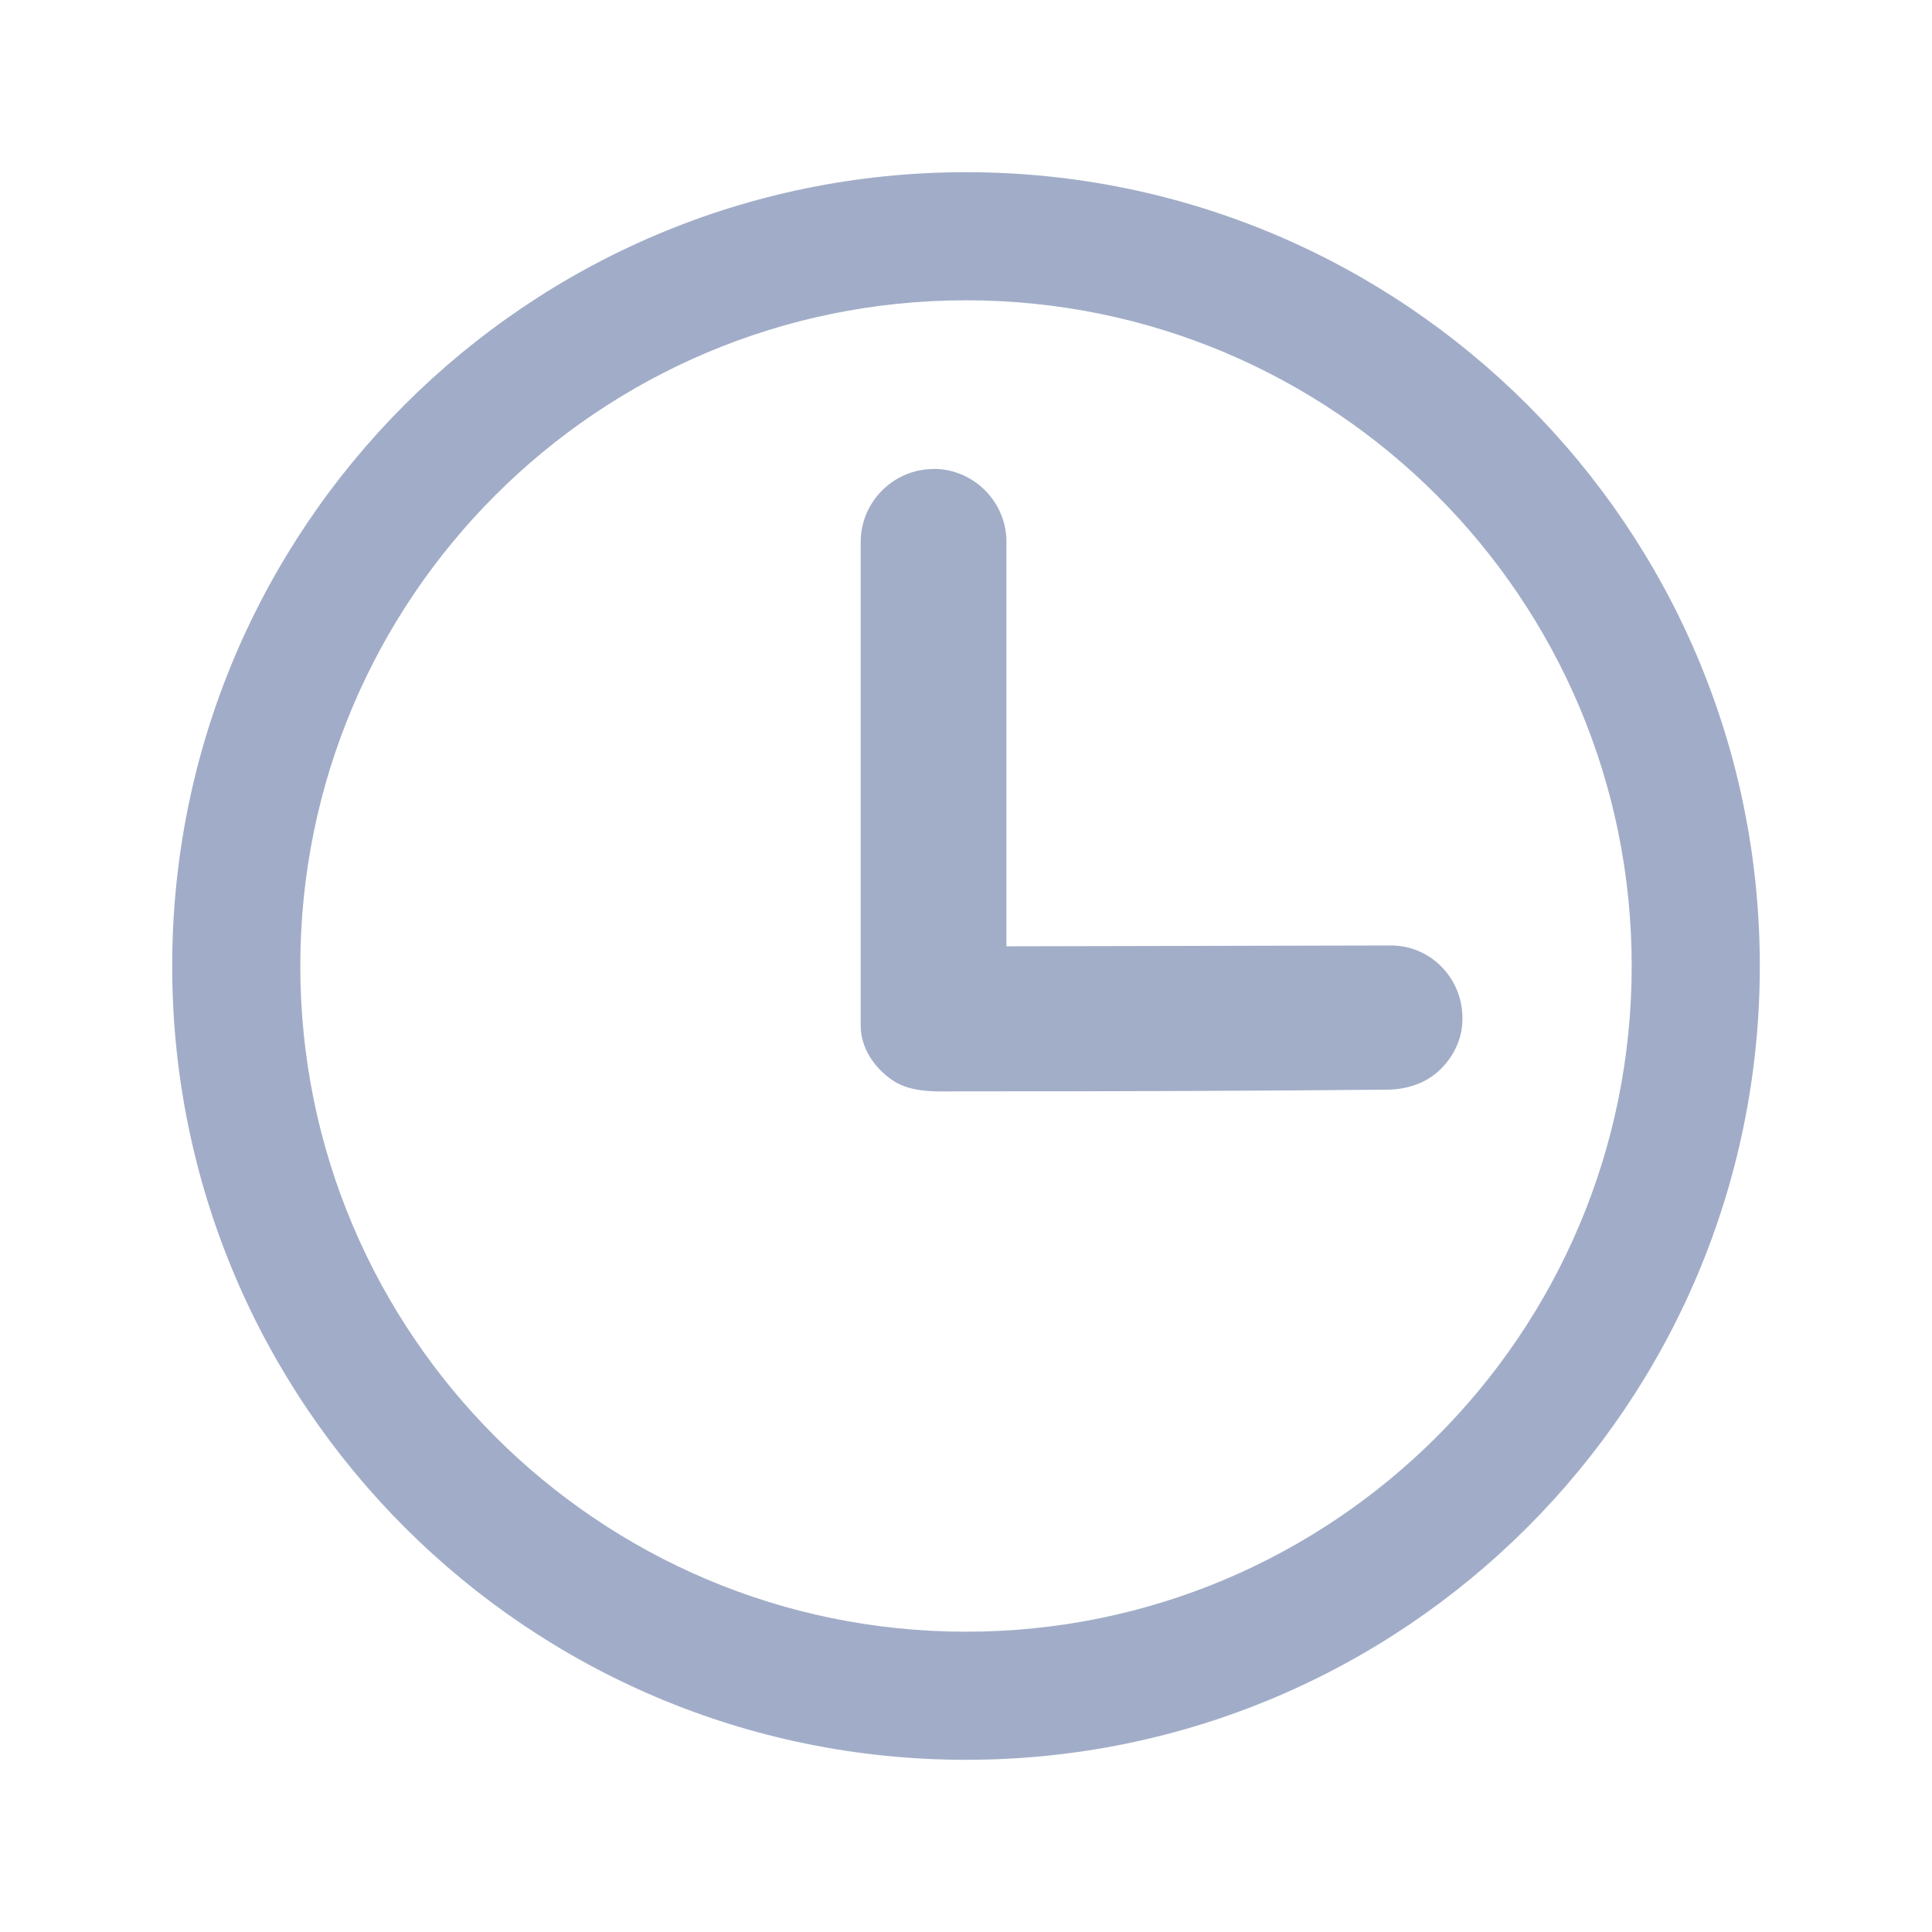
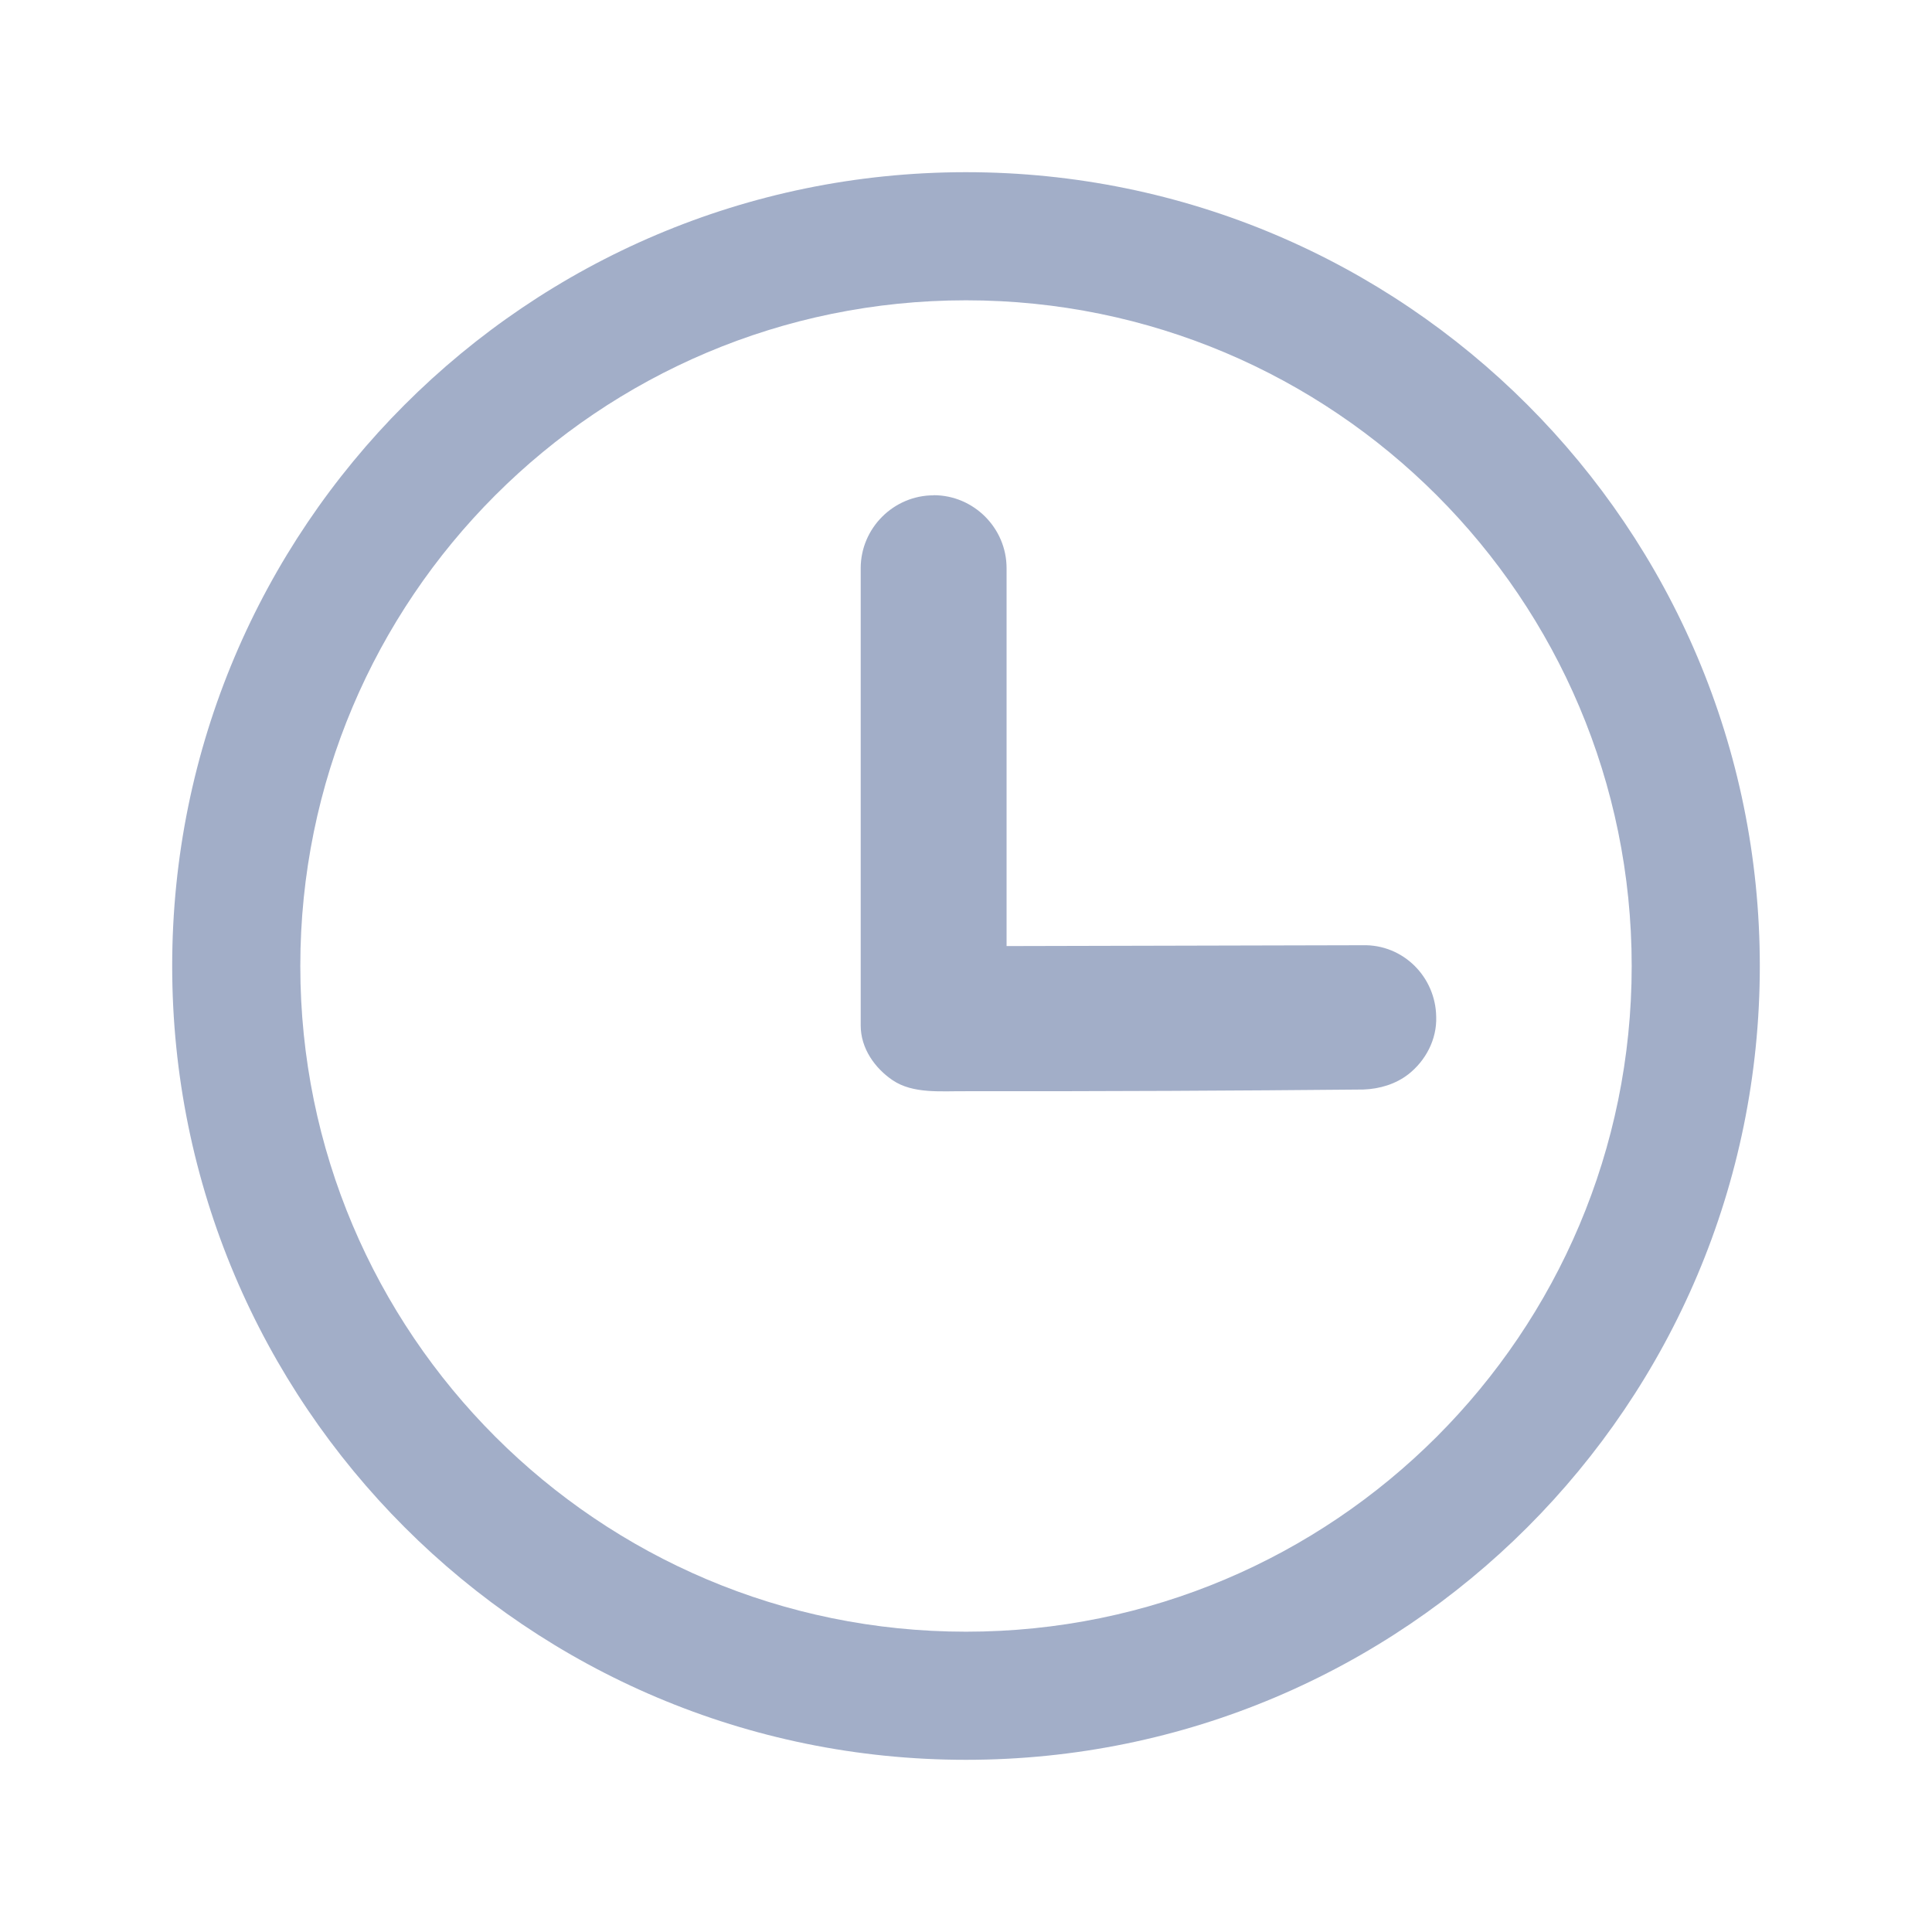
<svg xmlns="http://www.w3.org/2000/svg" version="1.1" viewBox="0 0 16 16" id="svg9" xml:space="preserve" width="16" height="16">
-   <defs id="defs3">
+   <defs id="defs1">
    <style id="current-color-scheme" type="text/css">.ColorScheme-Text {
        color:#a1adc8;
-       }</style>
-     <style id="current-color-scheme-5" type="text/css">.ColorScheme-Text {
-         color:#a1adc8;
-       }</style>
-     <style id="current-color-scheme-2" type="text/css">.ColorScheme-Text {
-         color:#a1adc8;
-       }</style>
+       }
+       </style>
  </defs>
  <rect style="opacity:1;fill:none;fill-opacity:1;stroke:none;stroke-width:4.349;stroke-opacity:0.373" id="rect841" width="16" height="16" x="0" y="0" />
-   <path id="path17454" style="display:inline;fill:currentColor;fill-opacity:1;stroke-width:0.921" class="ColorScheme-Text" d="M 7.993,1.426 C 4.365,1.43 1.426,4.372 1.426,8 1.426,11.631 4.369,14.574 8,14.574 11.631,14.574 14.574,11.631 14.574,8 14.574,4.369 11.631,1.426 8,1.426 Z M 8,2.487 c 3.045,2e-7 5.513,2.468 5.513,5.513 0,3.045 -2.468,5.513 -5.513,5.513 C 4.956,13.513 2.487,11.045 2.487,8 2.487,4.955 4.955,2.487 8,2.487 Z" />
-   <path id="path7559" style="display:inline;opacity:0.99;fill:#a1adc8;fill-opacity:1;stroke-width:0.727" class="ColorScheme-Text" d="m 7.732,3.884 c -0.332,-1e-7 -0.604,0.272 -0.604,0.604 v 4.006 c 0,0.191 0.119,0.354 0.263,0.452 0.17,0.116 0.404,0.09 0.609,0.092 1.192,0.001 2.424,-0.004 3.509,-0.014 0.137,-0.005 0.269,-0.046 0.372,-0.126 0.142,-0.112 0.236,-0.288 0.23,-0.474 -0.003,-0.33 -0.272,-0.603 -0.609,-0.594 l -3.167,0.007 V 4.487 c 0,-0.332 -0.272,-0.604 -0.604,-0.604 z" />
+   <path id="path7559" style="display:inline;opacity:0.99;fill:currentColor;fill-opacity:1;stroke-width:0.727" class="ColorScheme-Text" d="m 7.732,4.102 c -0.332,0 -0.604,0.272 -0.604,0.604 v 3.787 c 0,0.191 0.119,0.354 0.263,0.452 0.17,0.116 0.404,0.09 0.609,0.092 1.192,0.001 2.206,-0.004 3.291,-0.014 0.137,-0.005 0.269,-0.046 0.372,-0.126 C 11.806,8.785 11.9,8.609 11.894,8.422 11.89,8.092 11.622,7.819 11.284,7.828 l -2.948,0.007 V 4.705 c 0,-0.332 -0.272,-0.604 -0.604,-0.604 z M 7.993,1.426 C 4.365,1.43 1.426,4.372 1.426,8 1.426,11.631 4.369,14.574 8,14.574 11.631,14.574 14.574,11.631 14.574,8 14.574,4.369 11.631,1.426 8,1.426 Z M 8,2.487 c 3.045,2e-7 5.513,2.468 5.513,5.513 0,3.045 -2.468,5.513 -5.513,5.513 C 4.956,13.513 2.487,11.045 2.487,8 2.487,4.955 4.955,2.487 8,2.487 Z" />
</svg>
